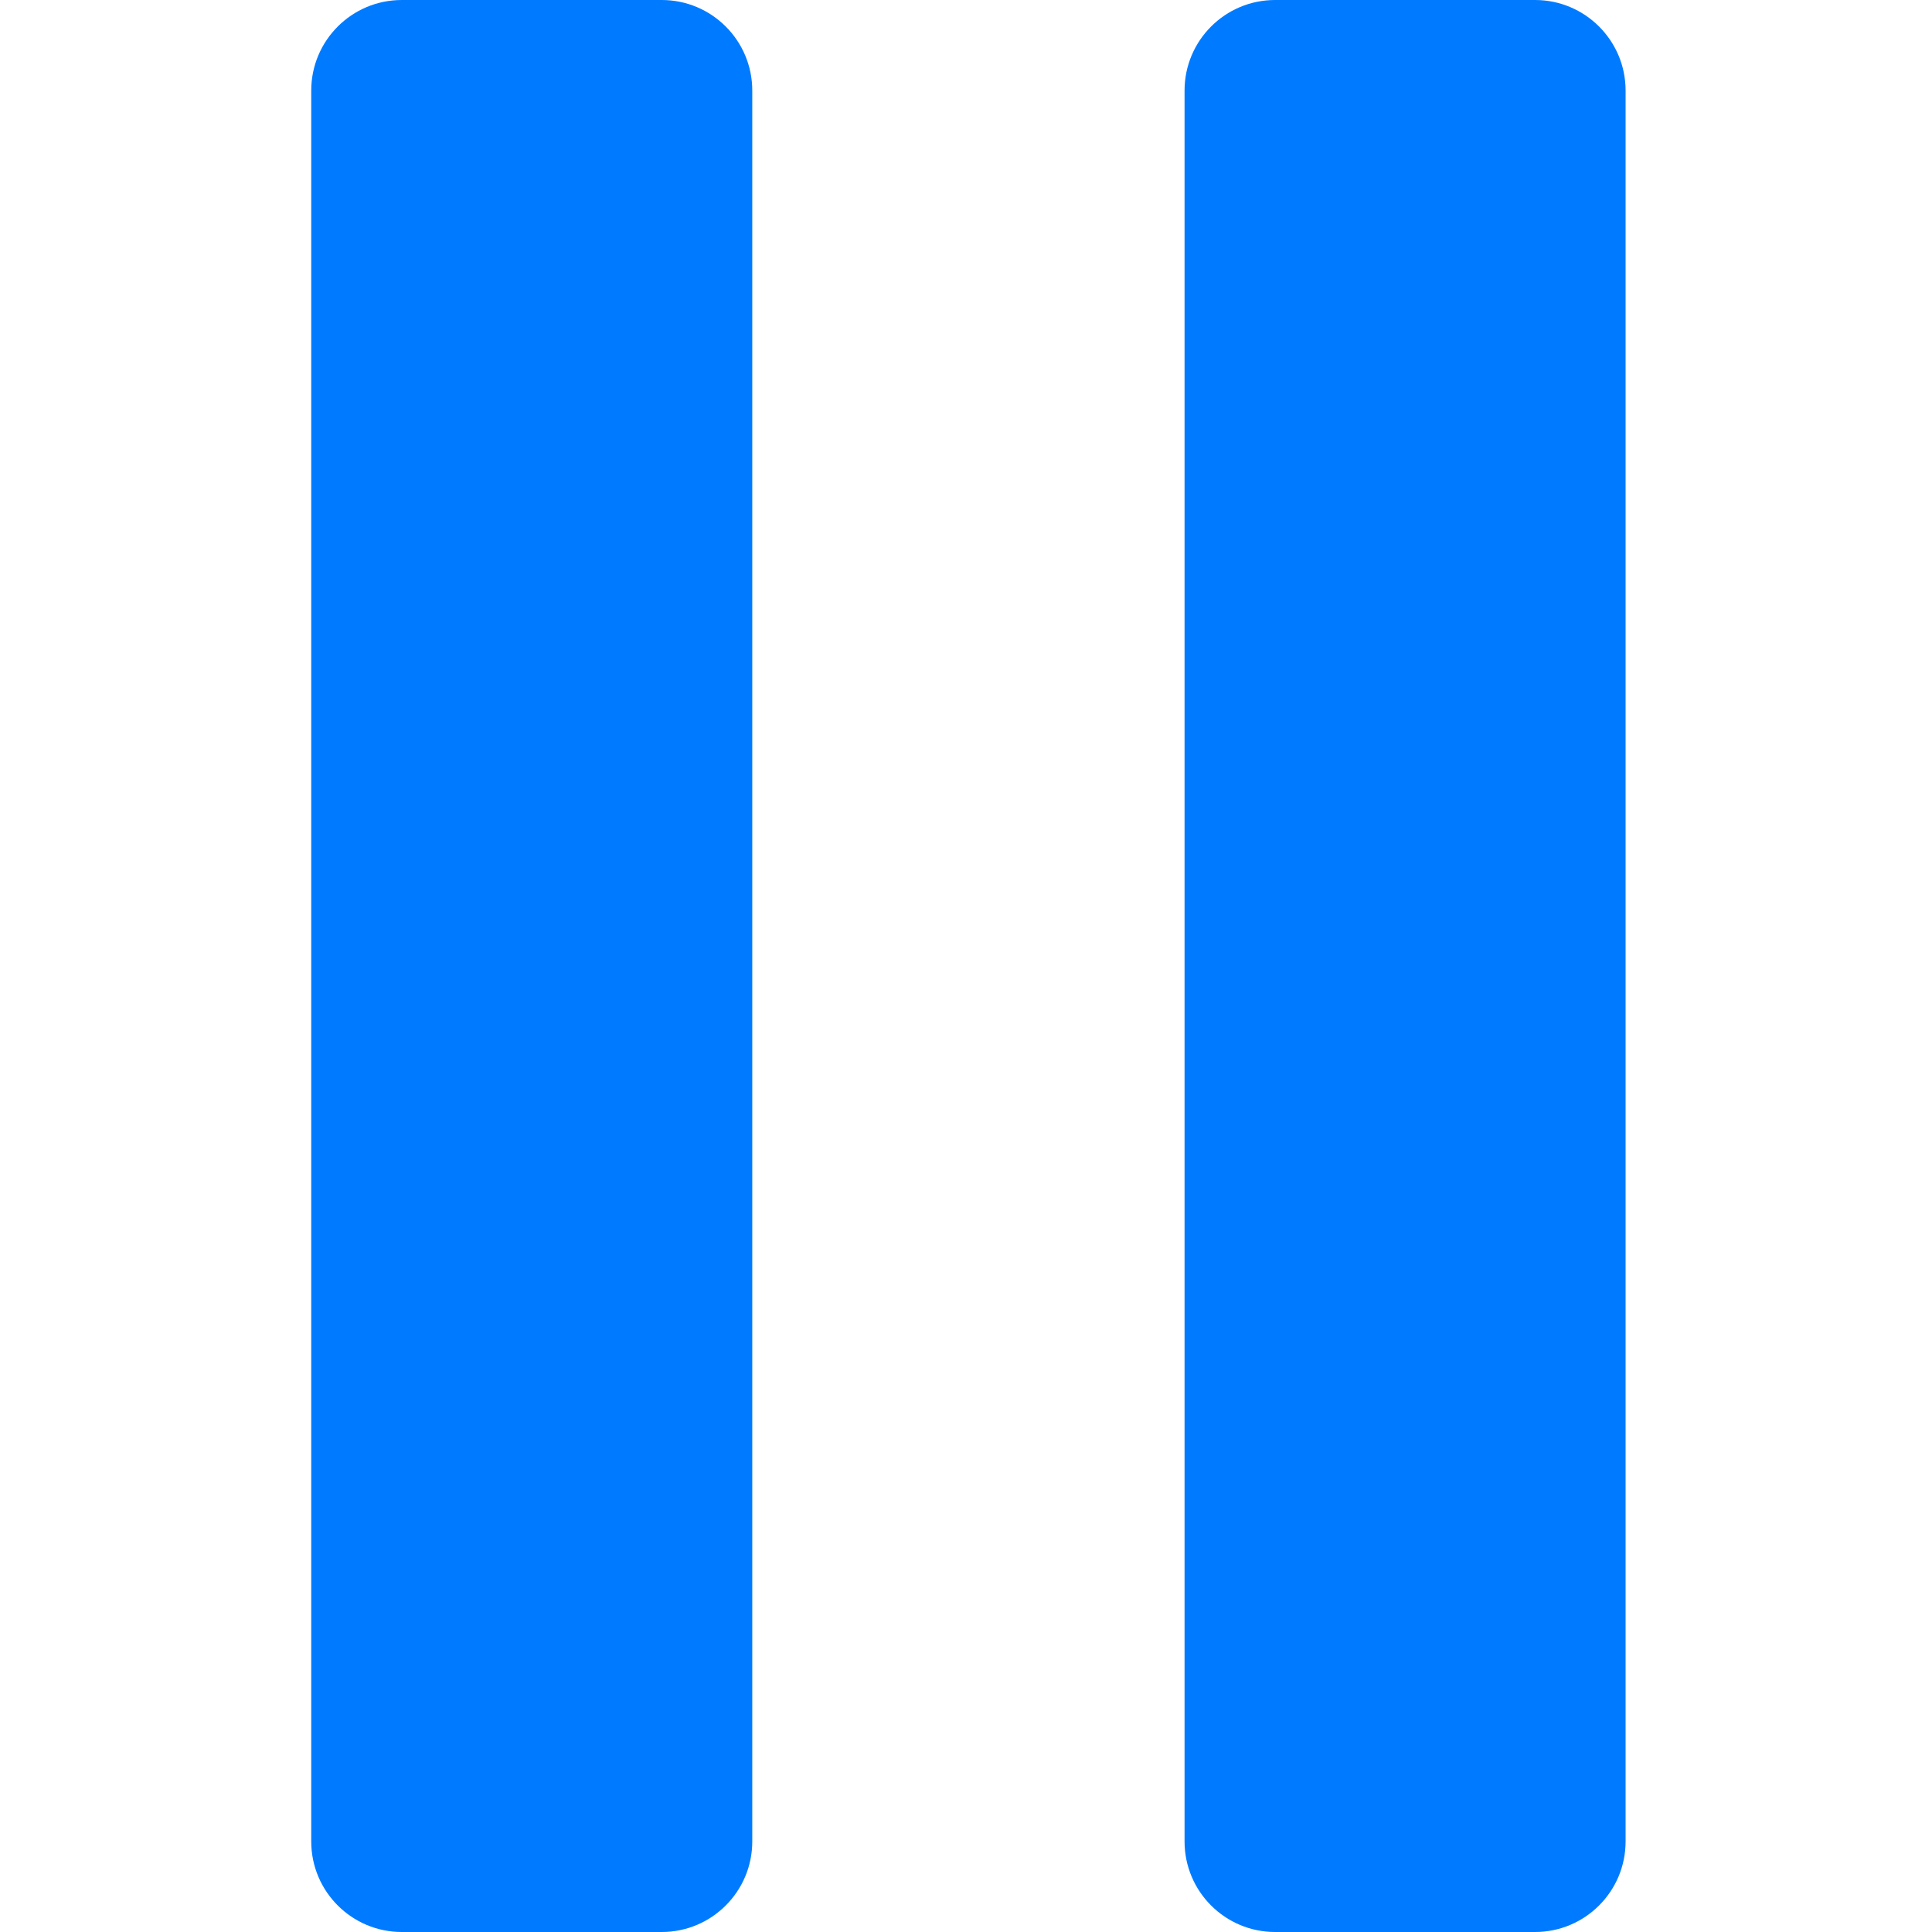
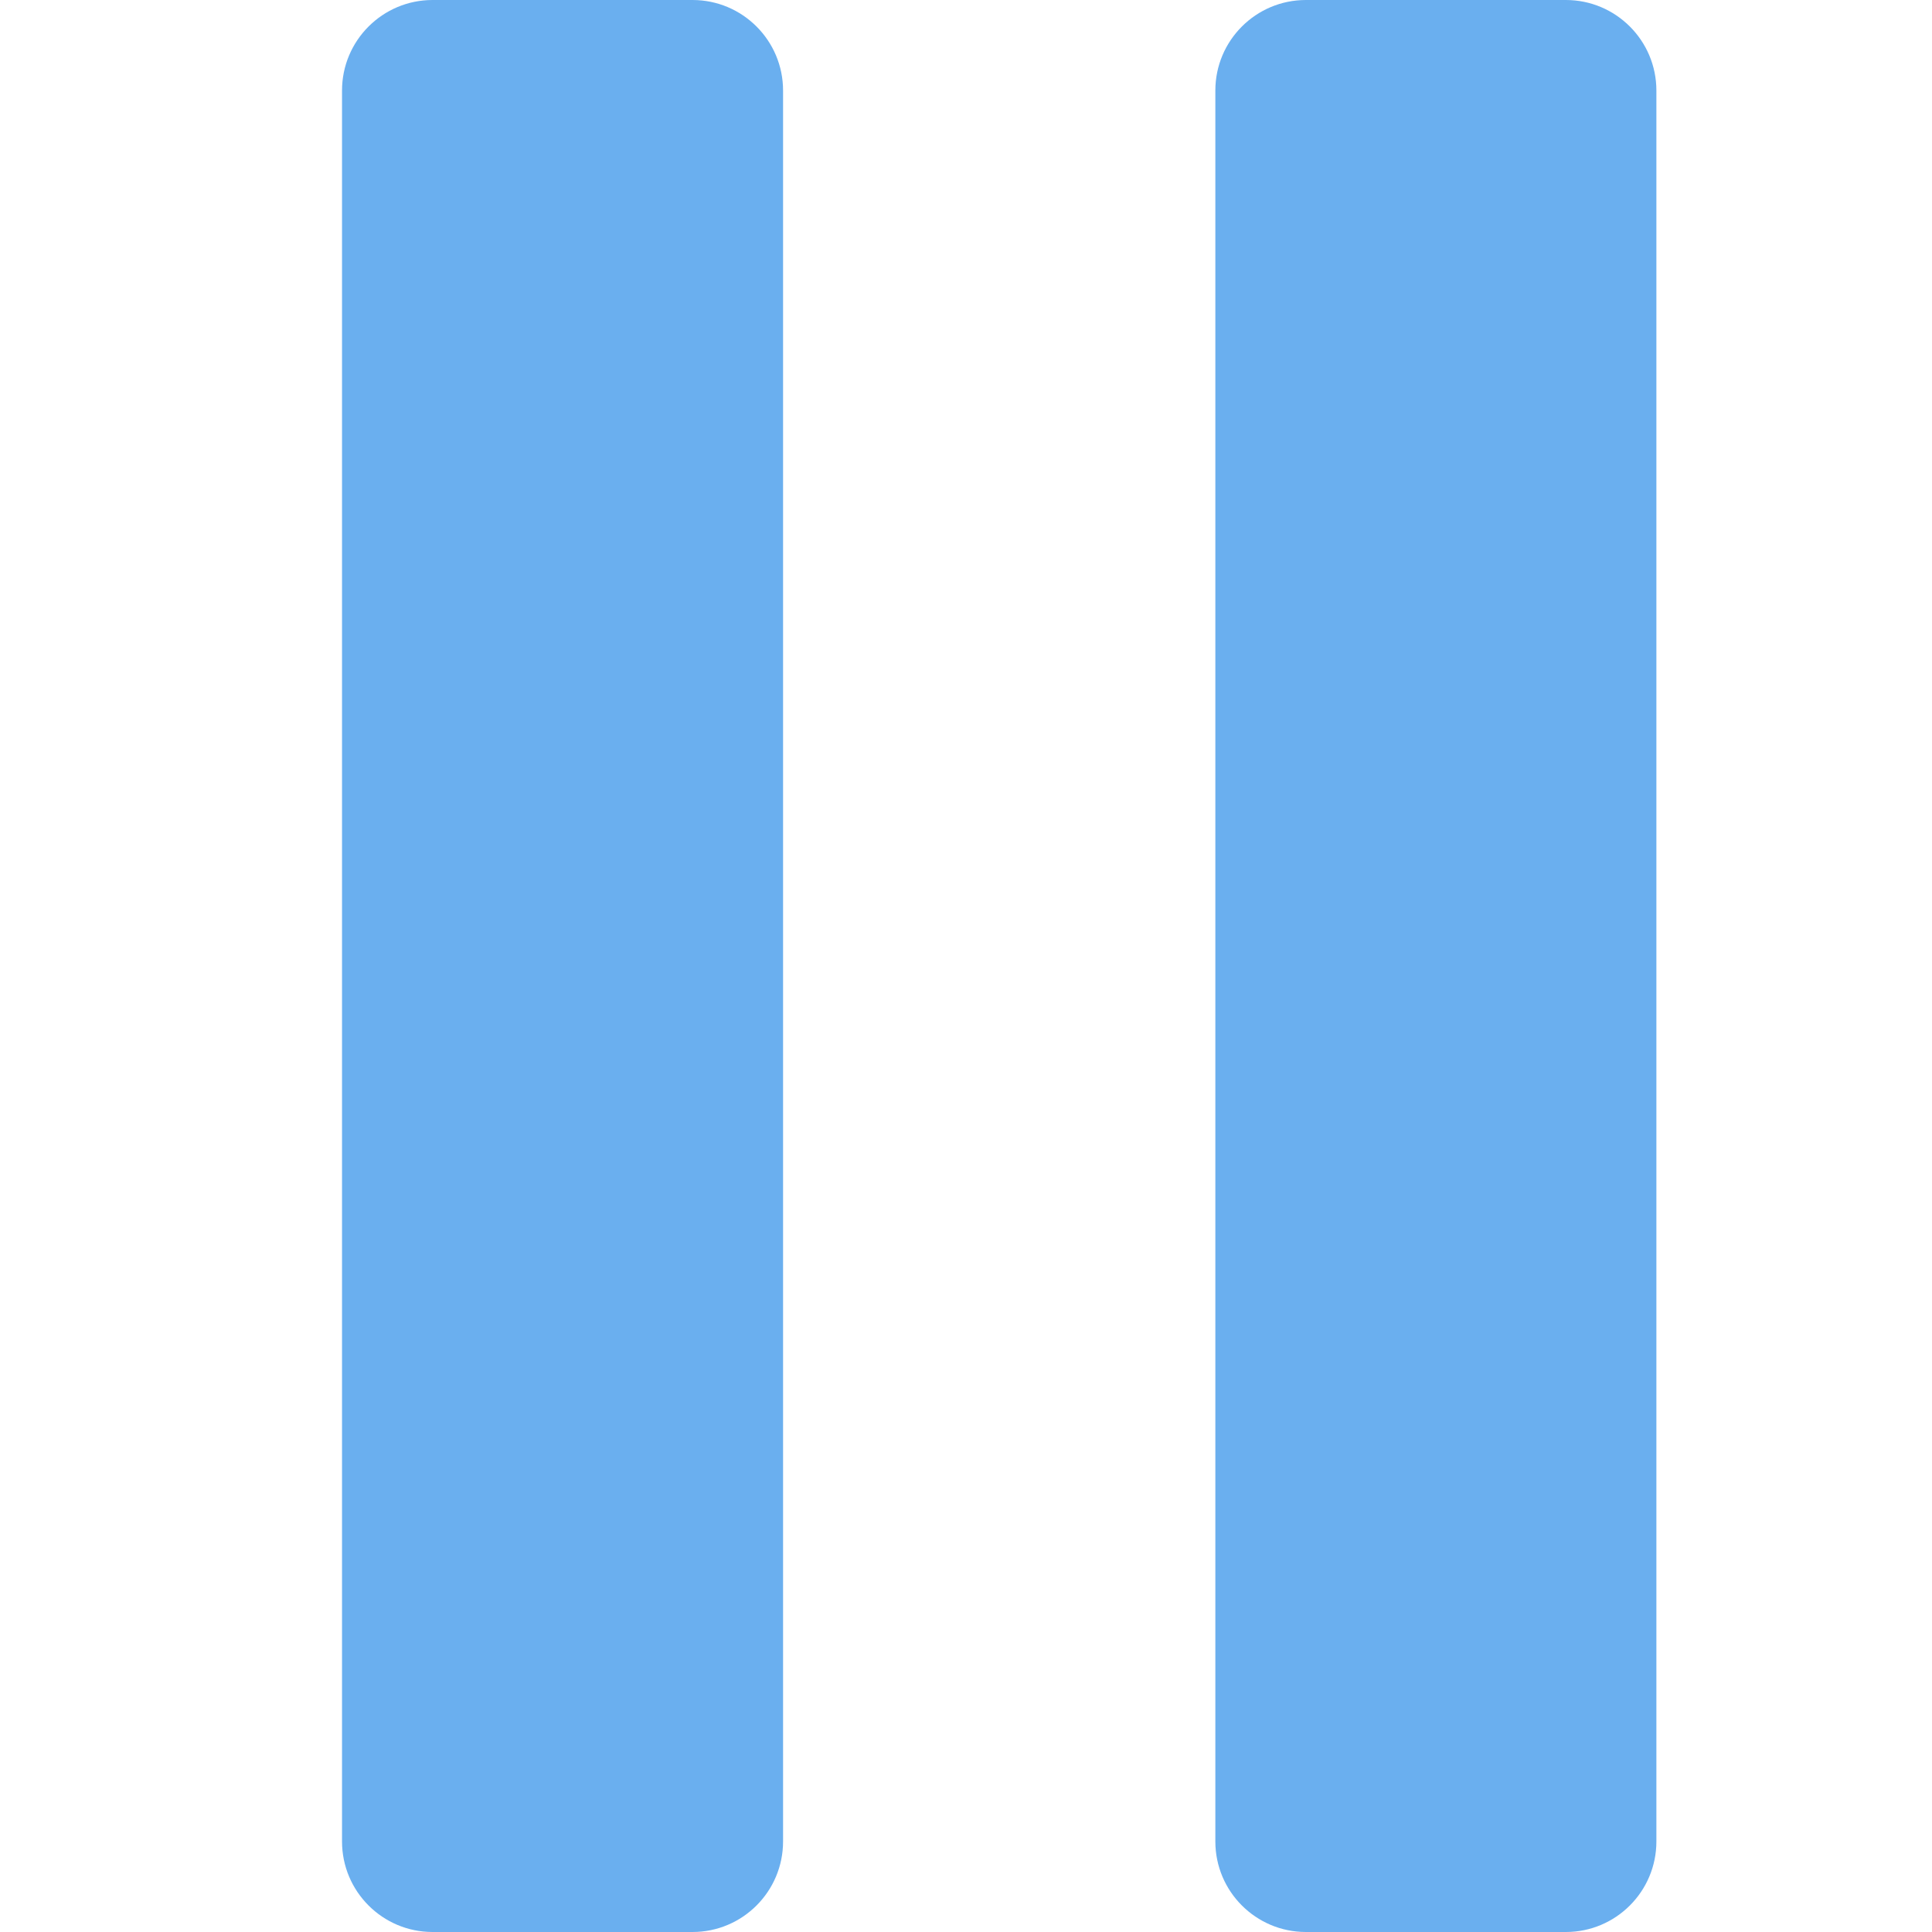
<svg xmlns="http://www.w3.org/2000/svg" id="Layer_1" data-name="Layer 1" viewBox="0 0 64 64">
  <defs>
    <style>
      .cls-1 {
-         fill: #007bff;
+         fill: #6aafef;
      }
    </style>
  </defs>
-   <rect class="cls-1" x="10.31" y="0" width="14.61" height="64" rx="3" ry="3" />
-   <rect class="cls-1" x="39.24" y="0" width="14.61" height="64" rx="3" ry="3" />
+   <rect class="cls-1" x="11.33" y="0" width="14.61" height="64" rx="3" ry="3" />
+   <rect class="cls-1" x="40.26" y="0" width="14.61" height="64" rx="3" ry="3" />
</svg>
